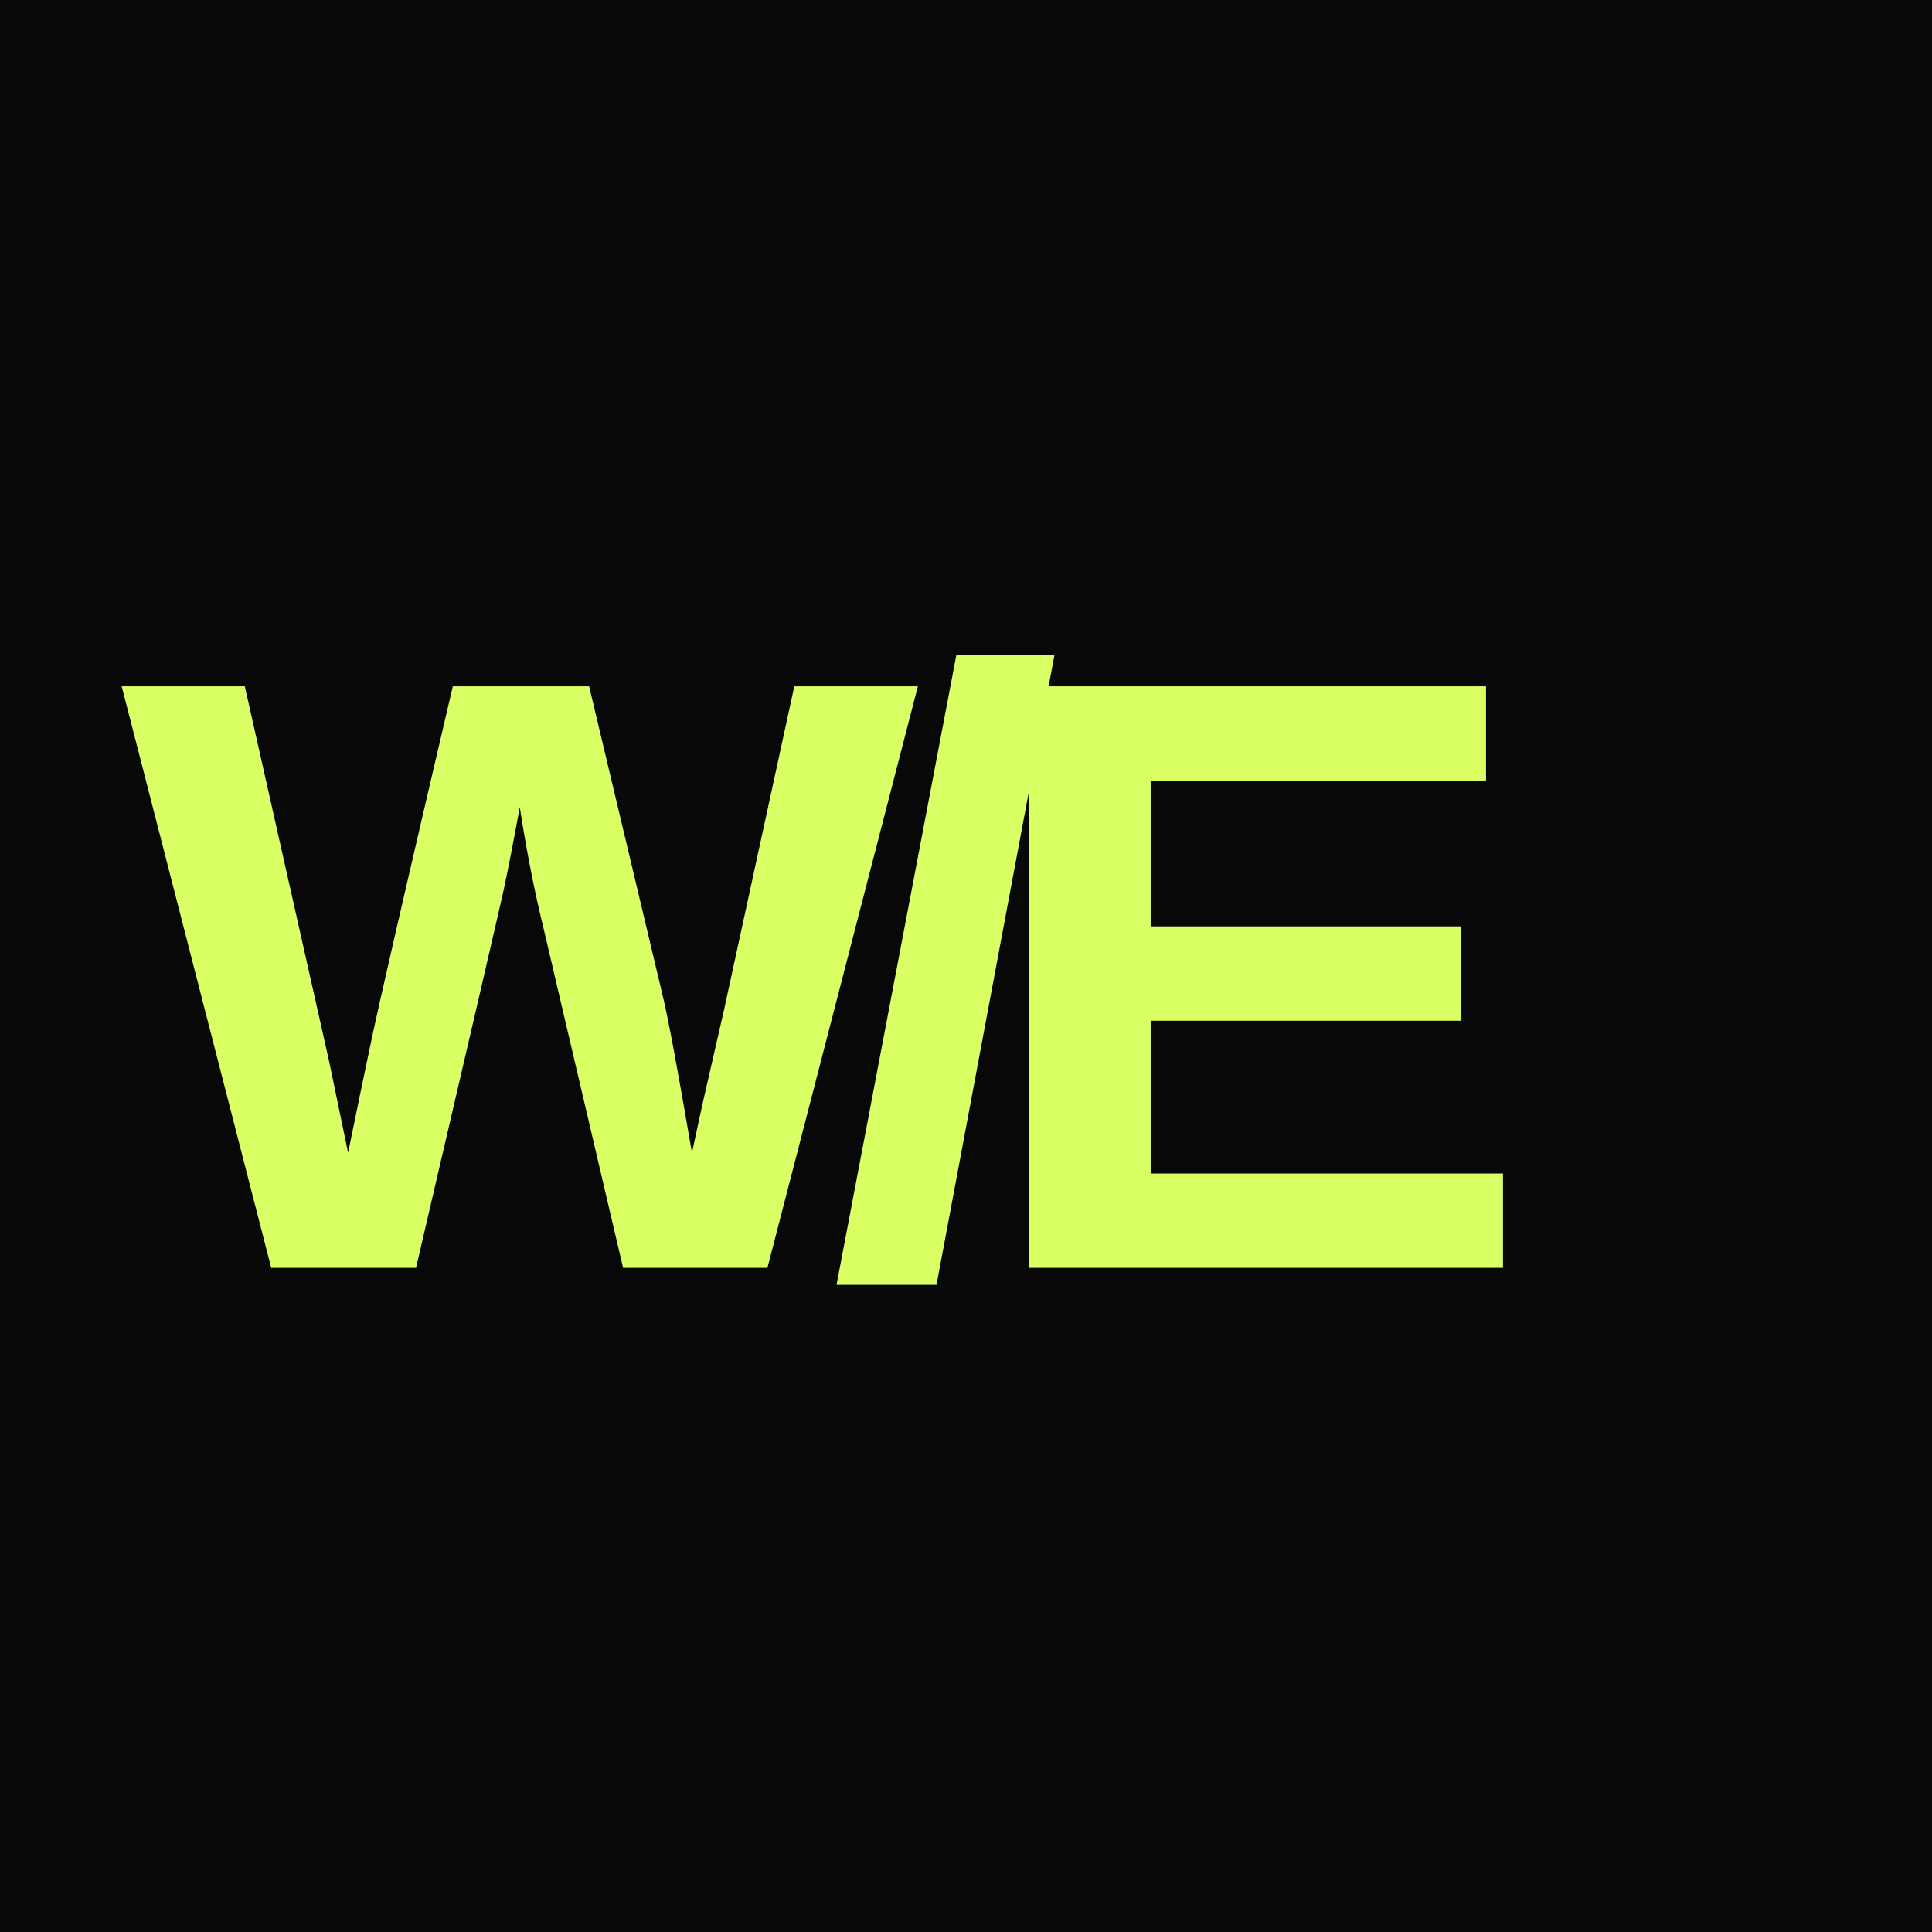
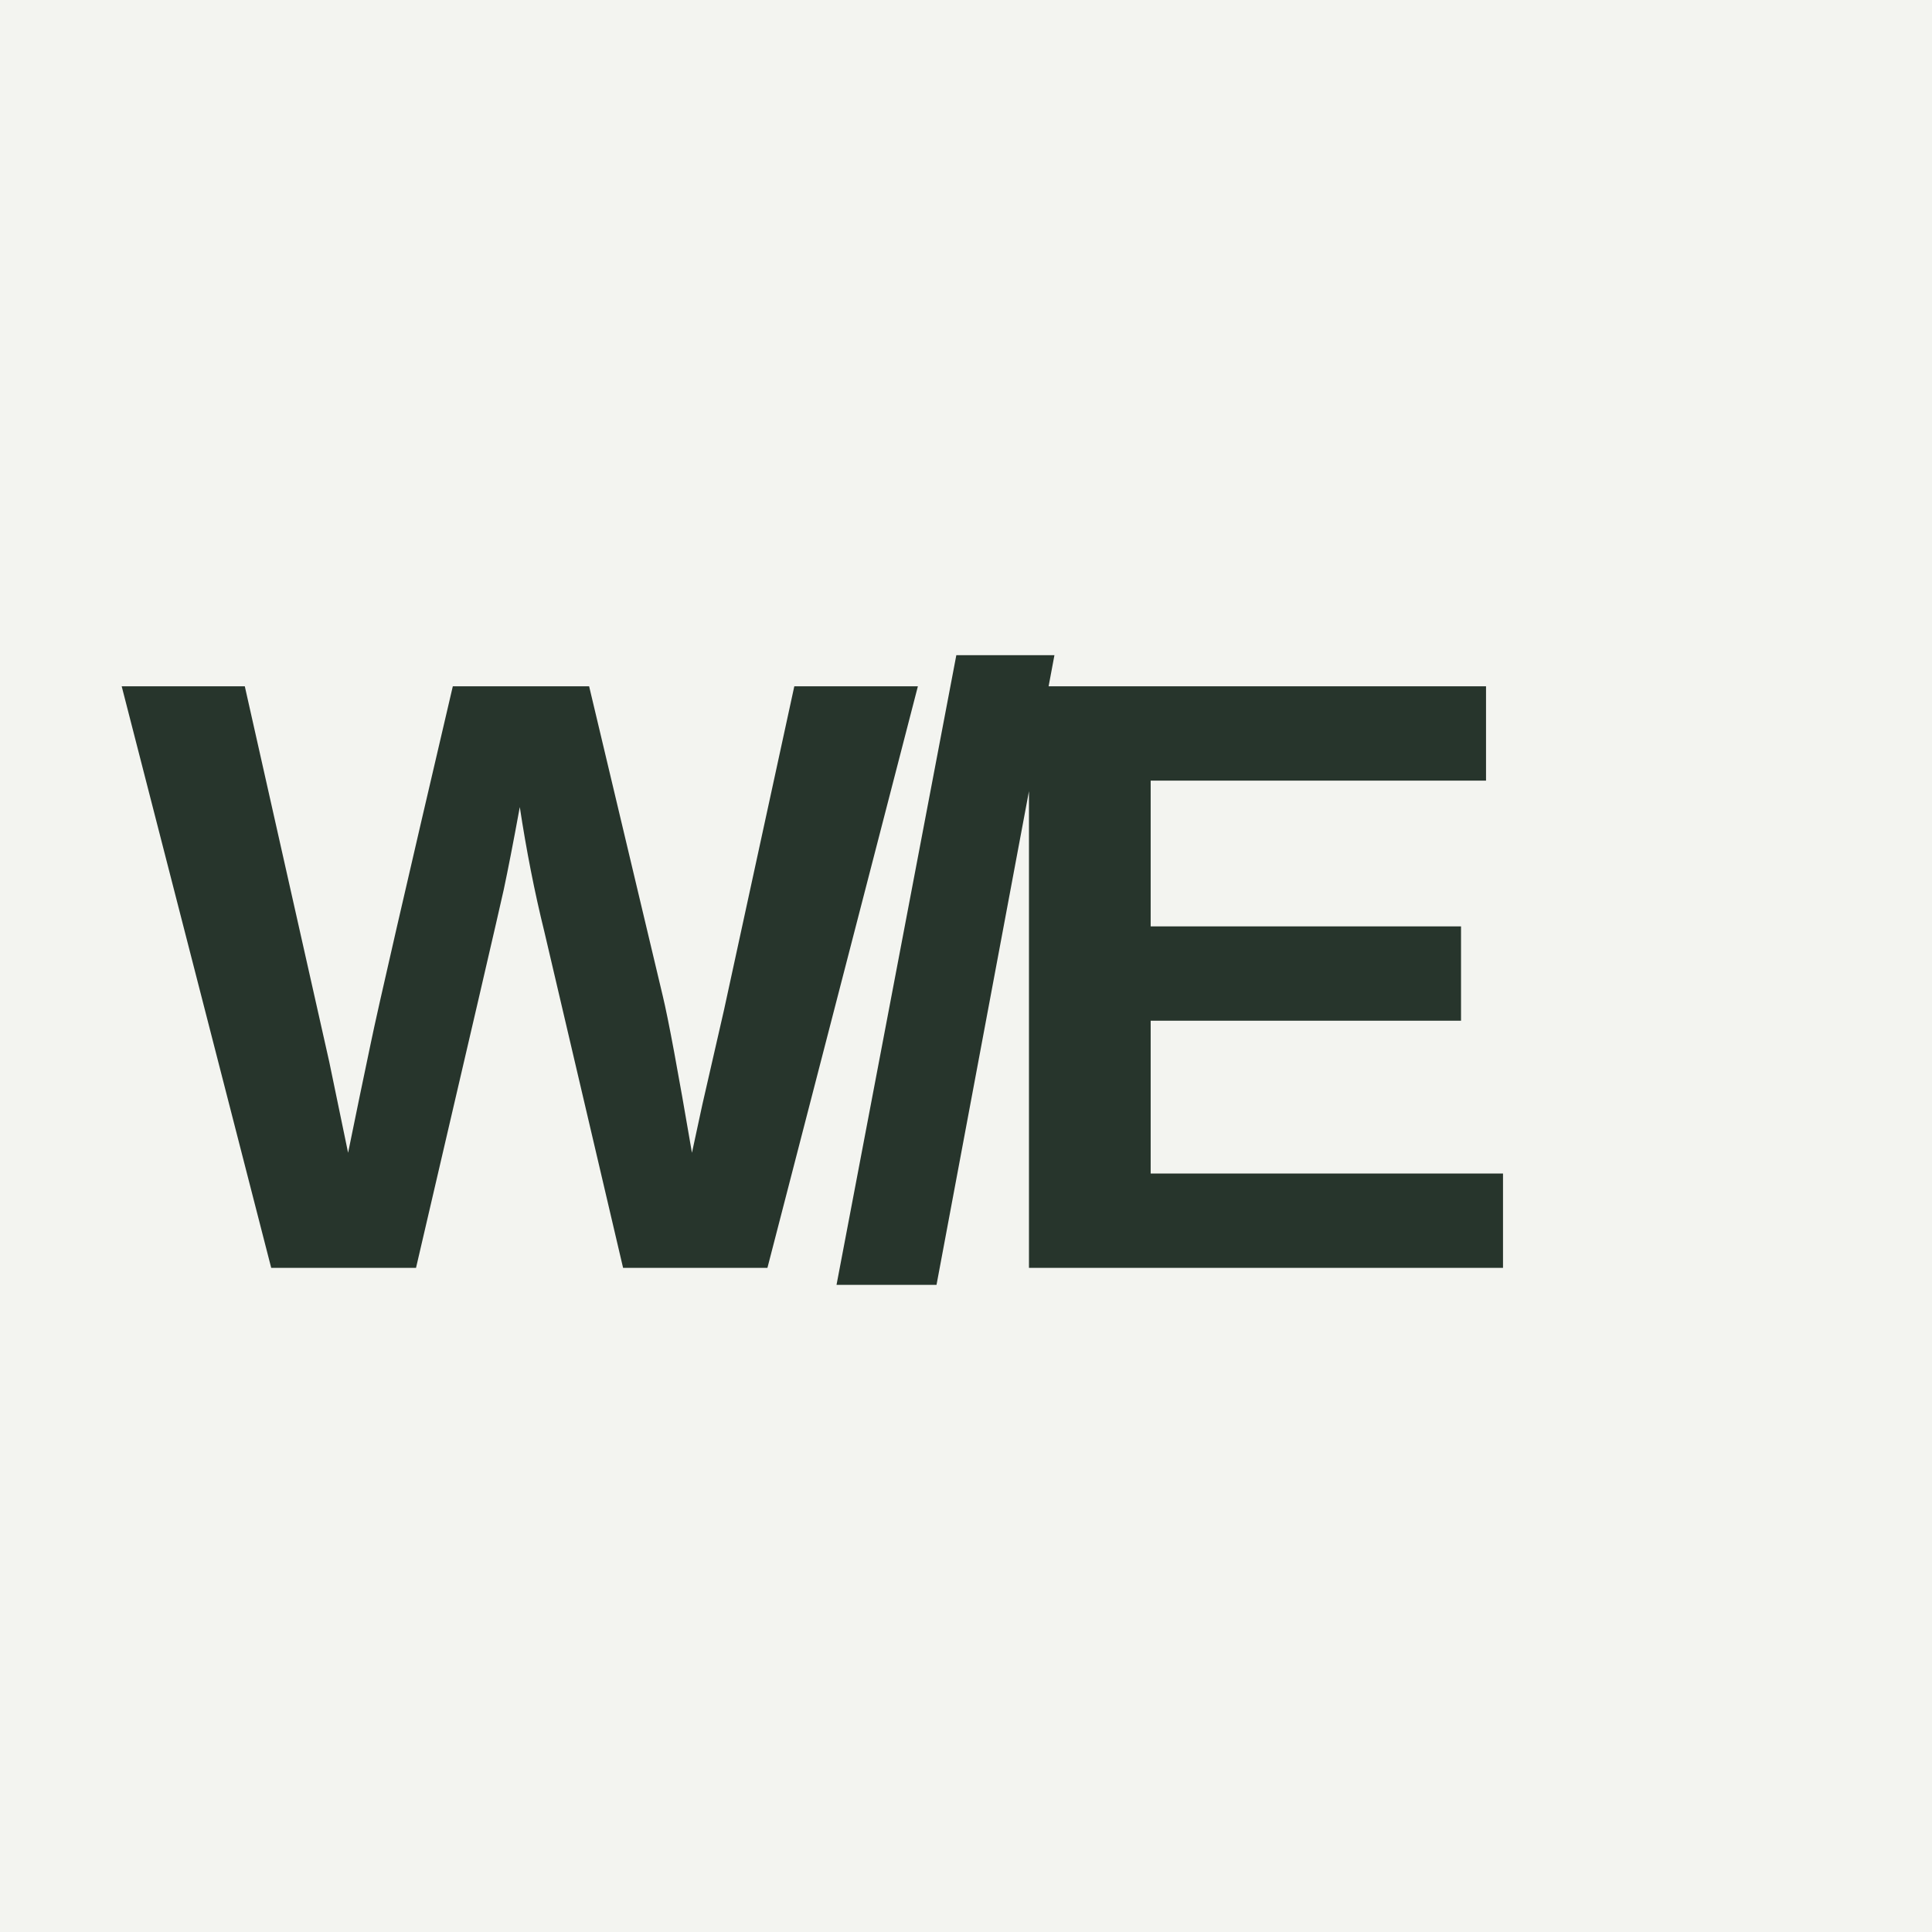
<svg xmlns="http://www.w3.org/2000/svg" width="64" height="64" viewBox="0 0 64 64">
-   <rect width="64" height="64" fill="#080808" />
-   <text x="4" y="42" font-family="Arial,Helvetica,sans-serif" font-size="28" font-weight="bold" fill="#d9ff65" letter-spacing="-3">W/E</text>
+   <rect width="64" height="64" fill="#f3f4f0" />
+   <text x="4" y="42" font-family="Arial,Helvetica,sans-serif" font-size="28" font-weight="bold" fill="#27352c" letter-spacing="-3">W/E</text>
</svg>
